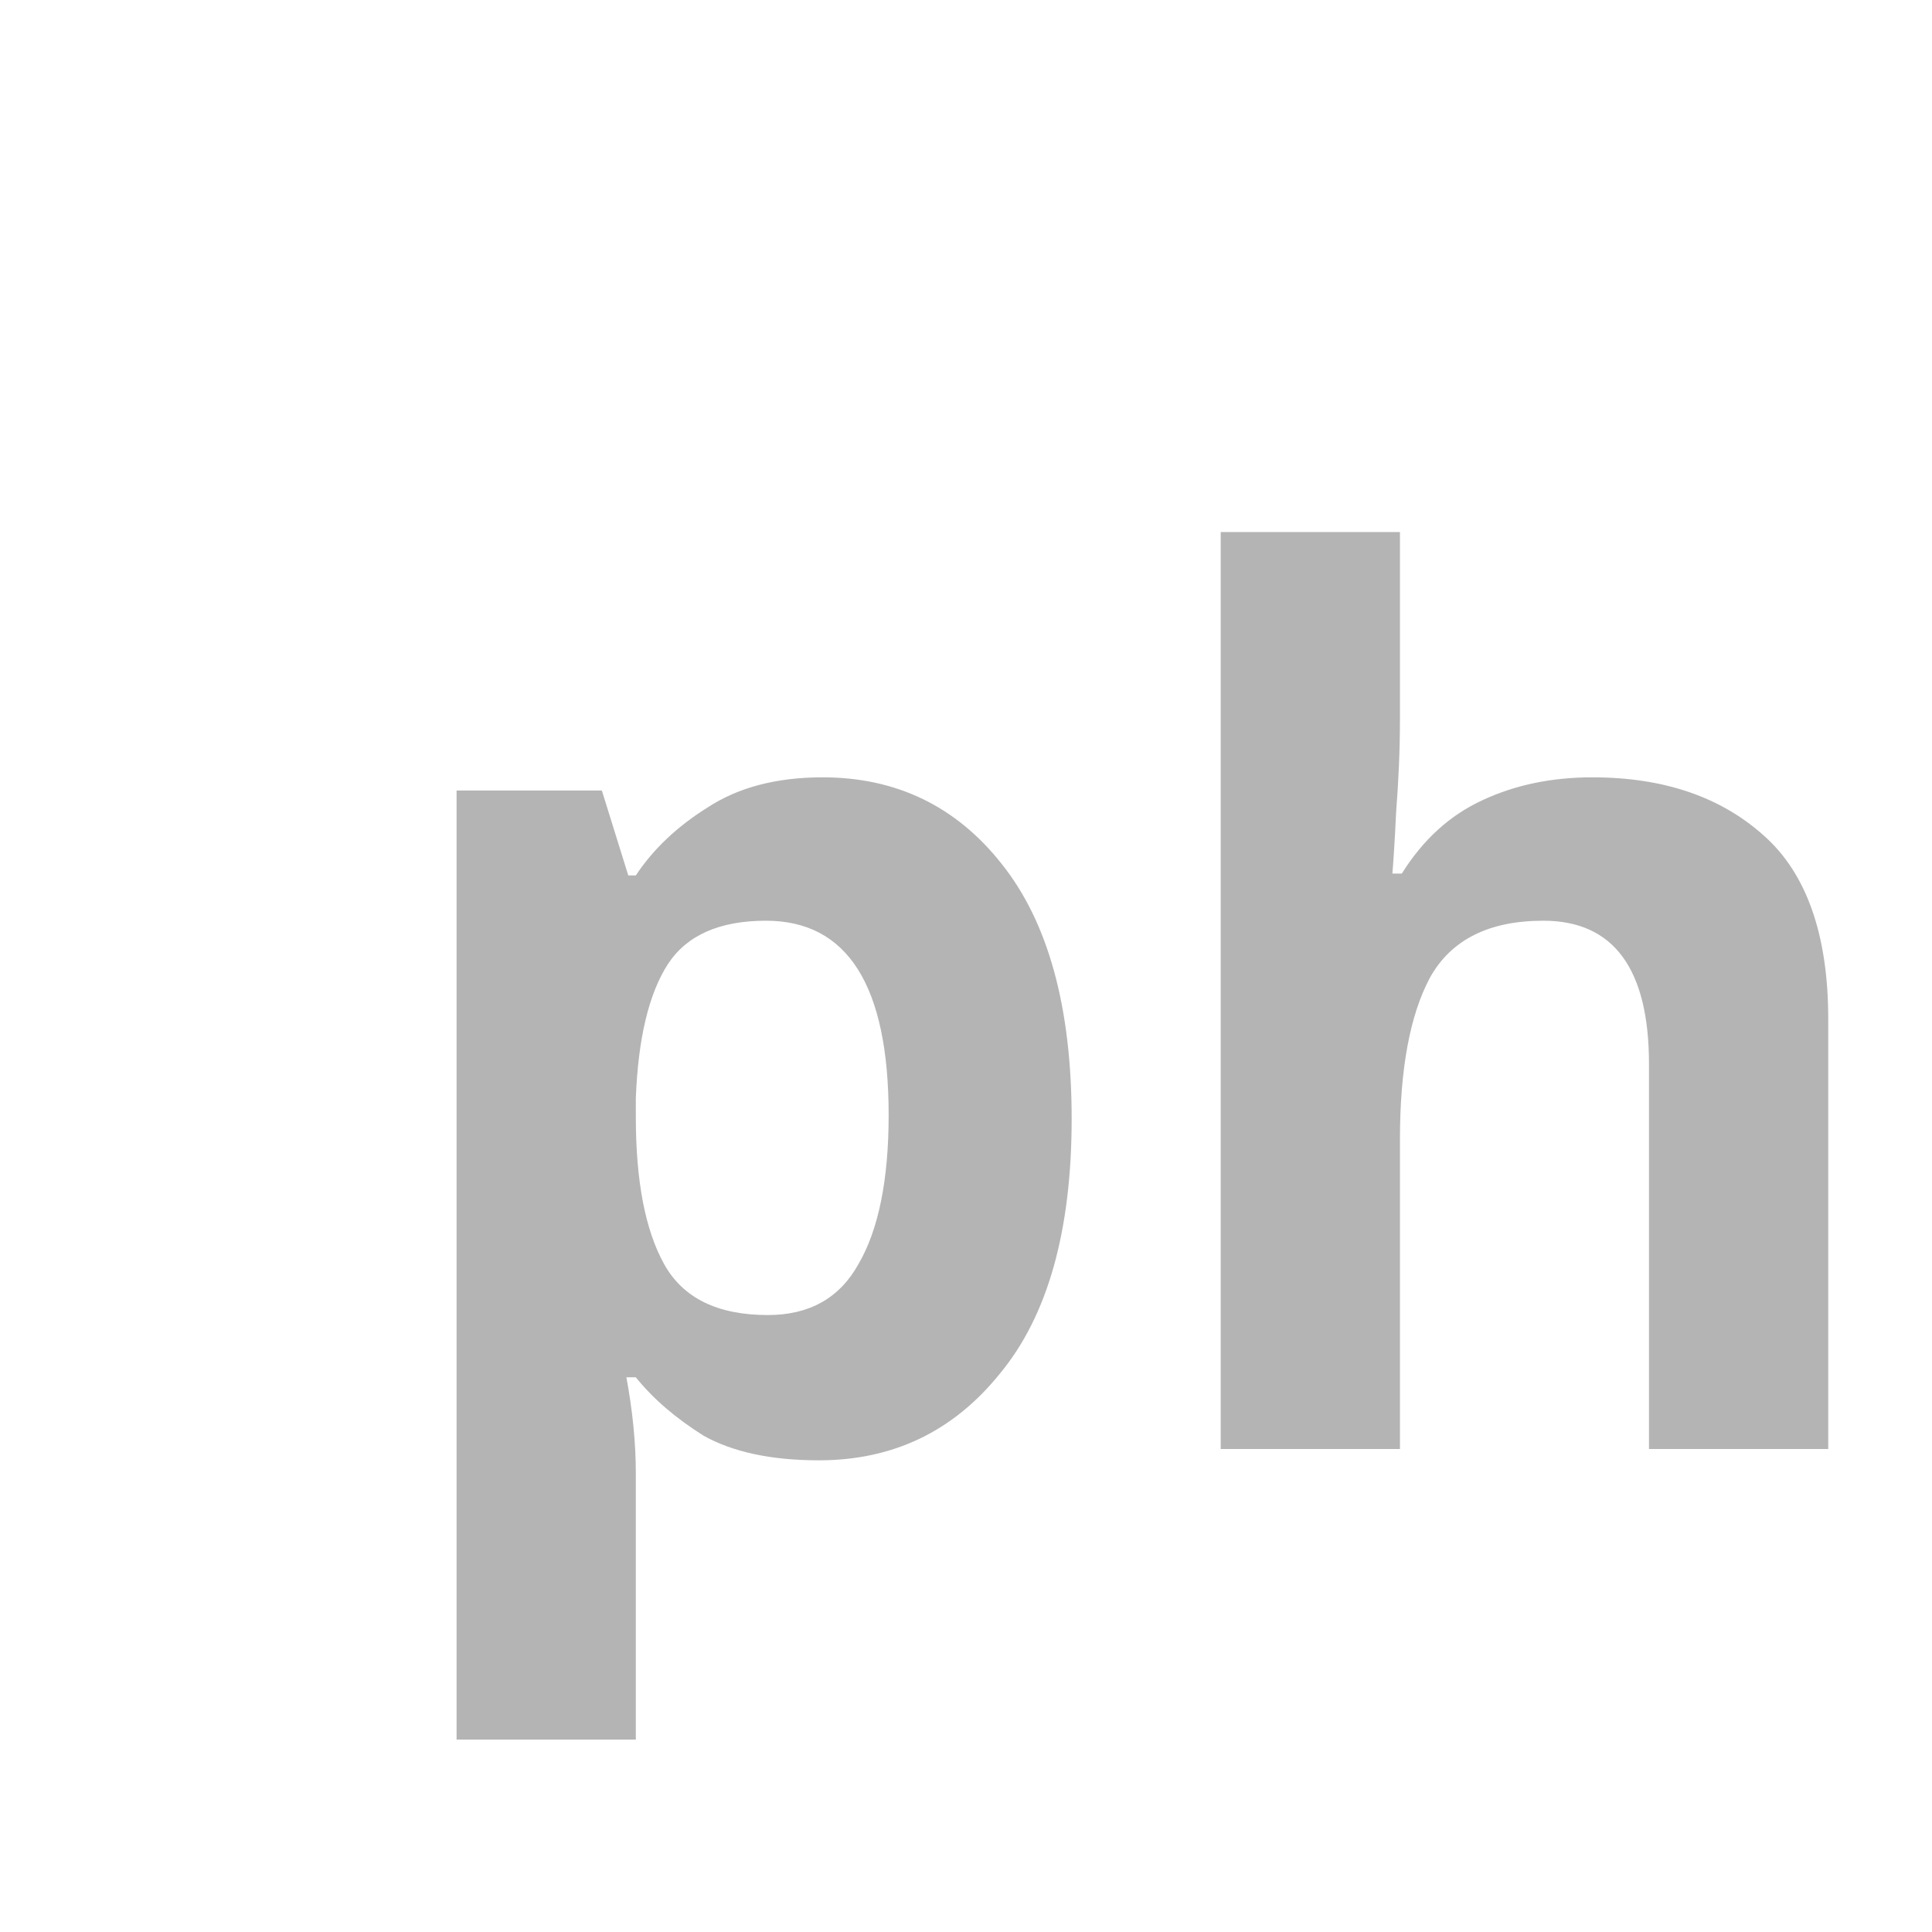
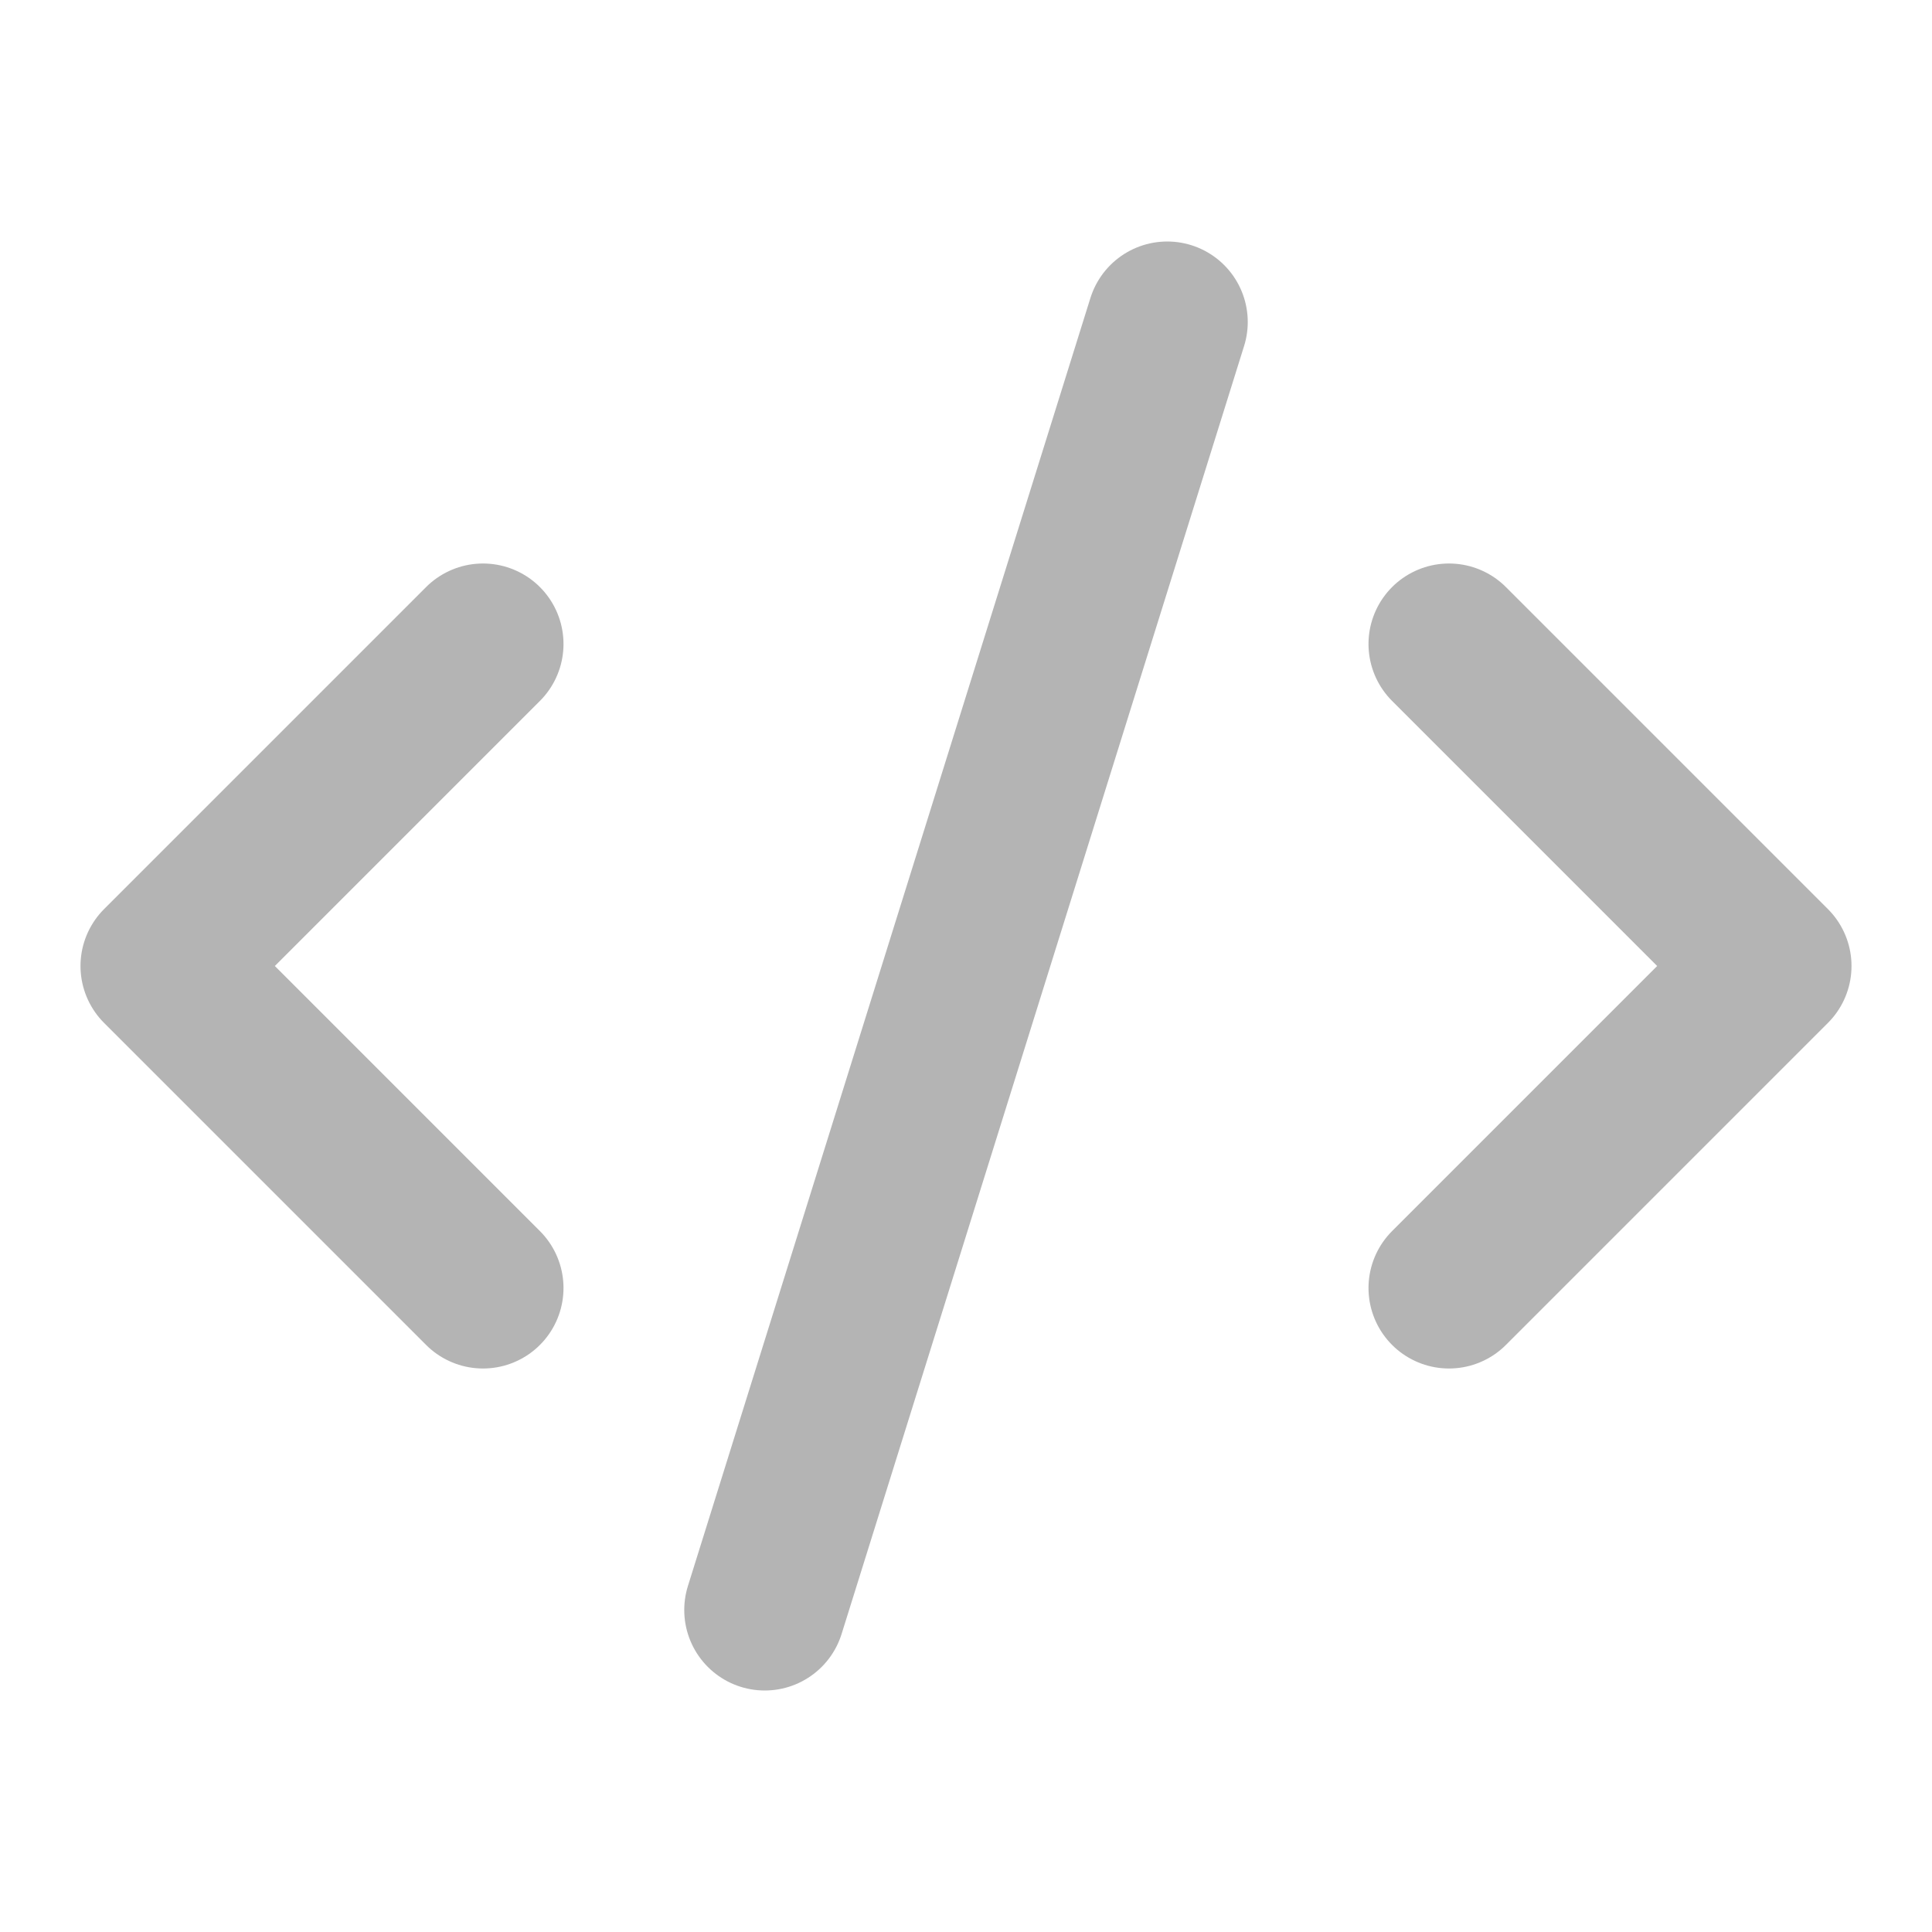
- <svg xmlns="http://www.w3.org/2000/svg" width="16" height="16" viewBox="0 0 16 16" fill="none" stroke="#b4b4b4" stroke-width="1.5" stroke-linecap="round" stroke-linejoin="round">
-   <text x="3" y="12" font-size="10" fill="#b4b4b4" stroke="none" font-family="sans-serif" font-weight="bold">php</text>
+ <svg xmlns="http://www.w3.org/2000/svg" width="24" height="24" viewBox="0 0 24 24" fill="none" stroke="#b4b4b4" stroke-width="2" stroke-linecap="round" stroke-linejoin="round">
+   <path d="m18 16 4-4-4-4" />
+   <path d="m6 8-4 4 4 4" />
+   <path d="m14.5 4-5 16" />
</svg>
